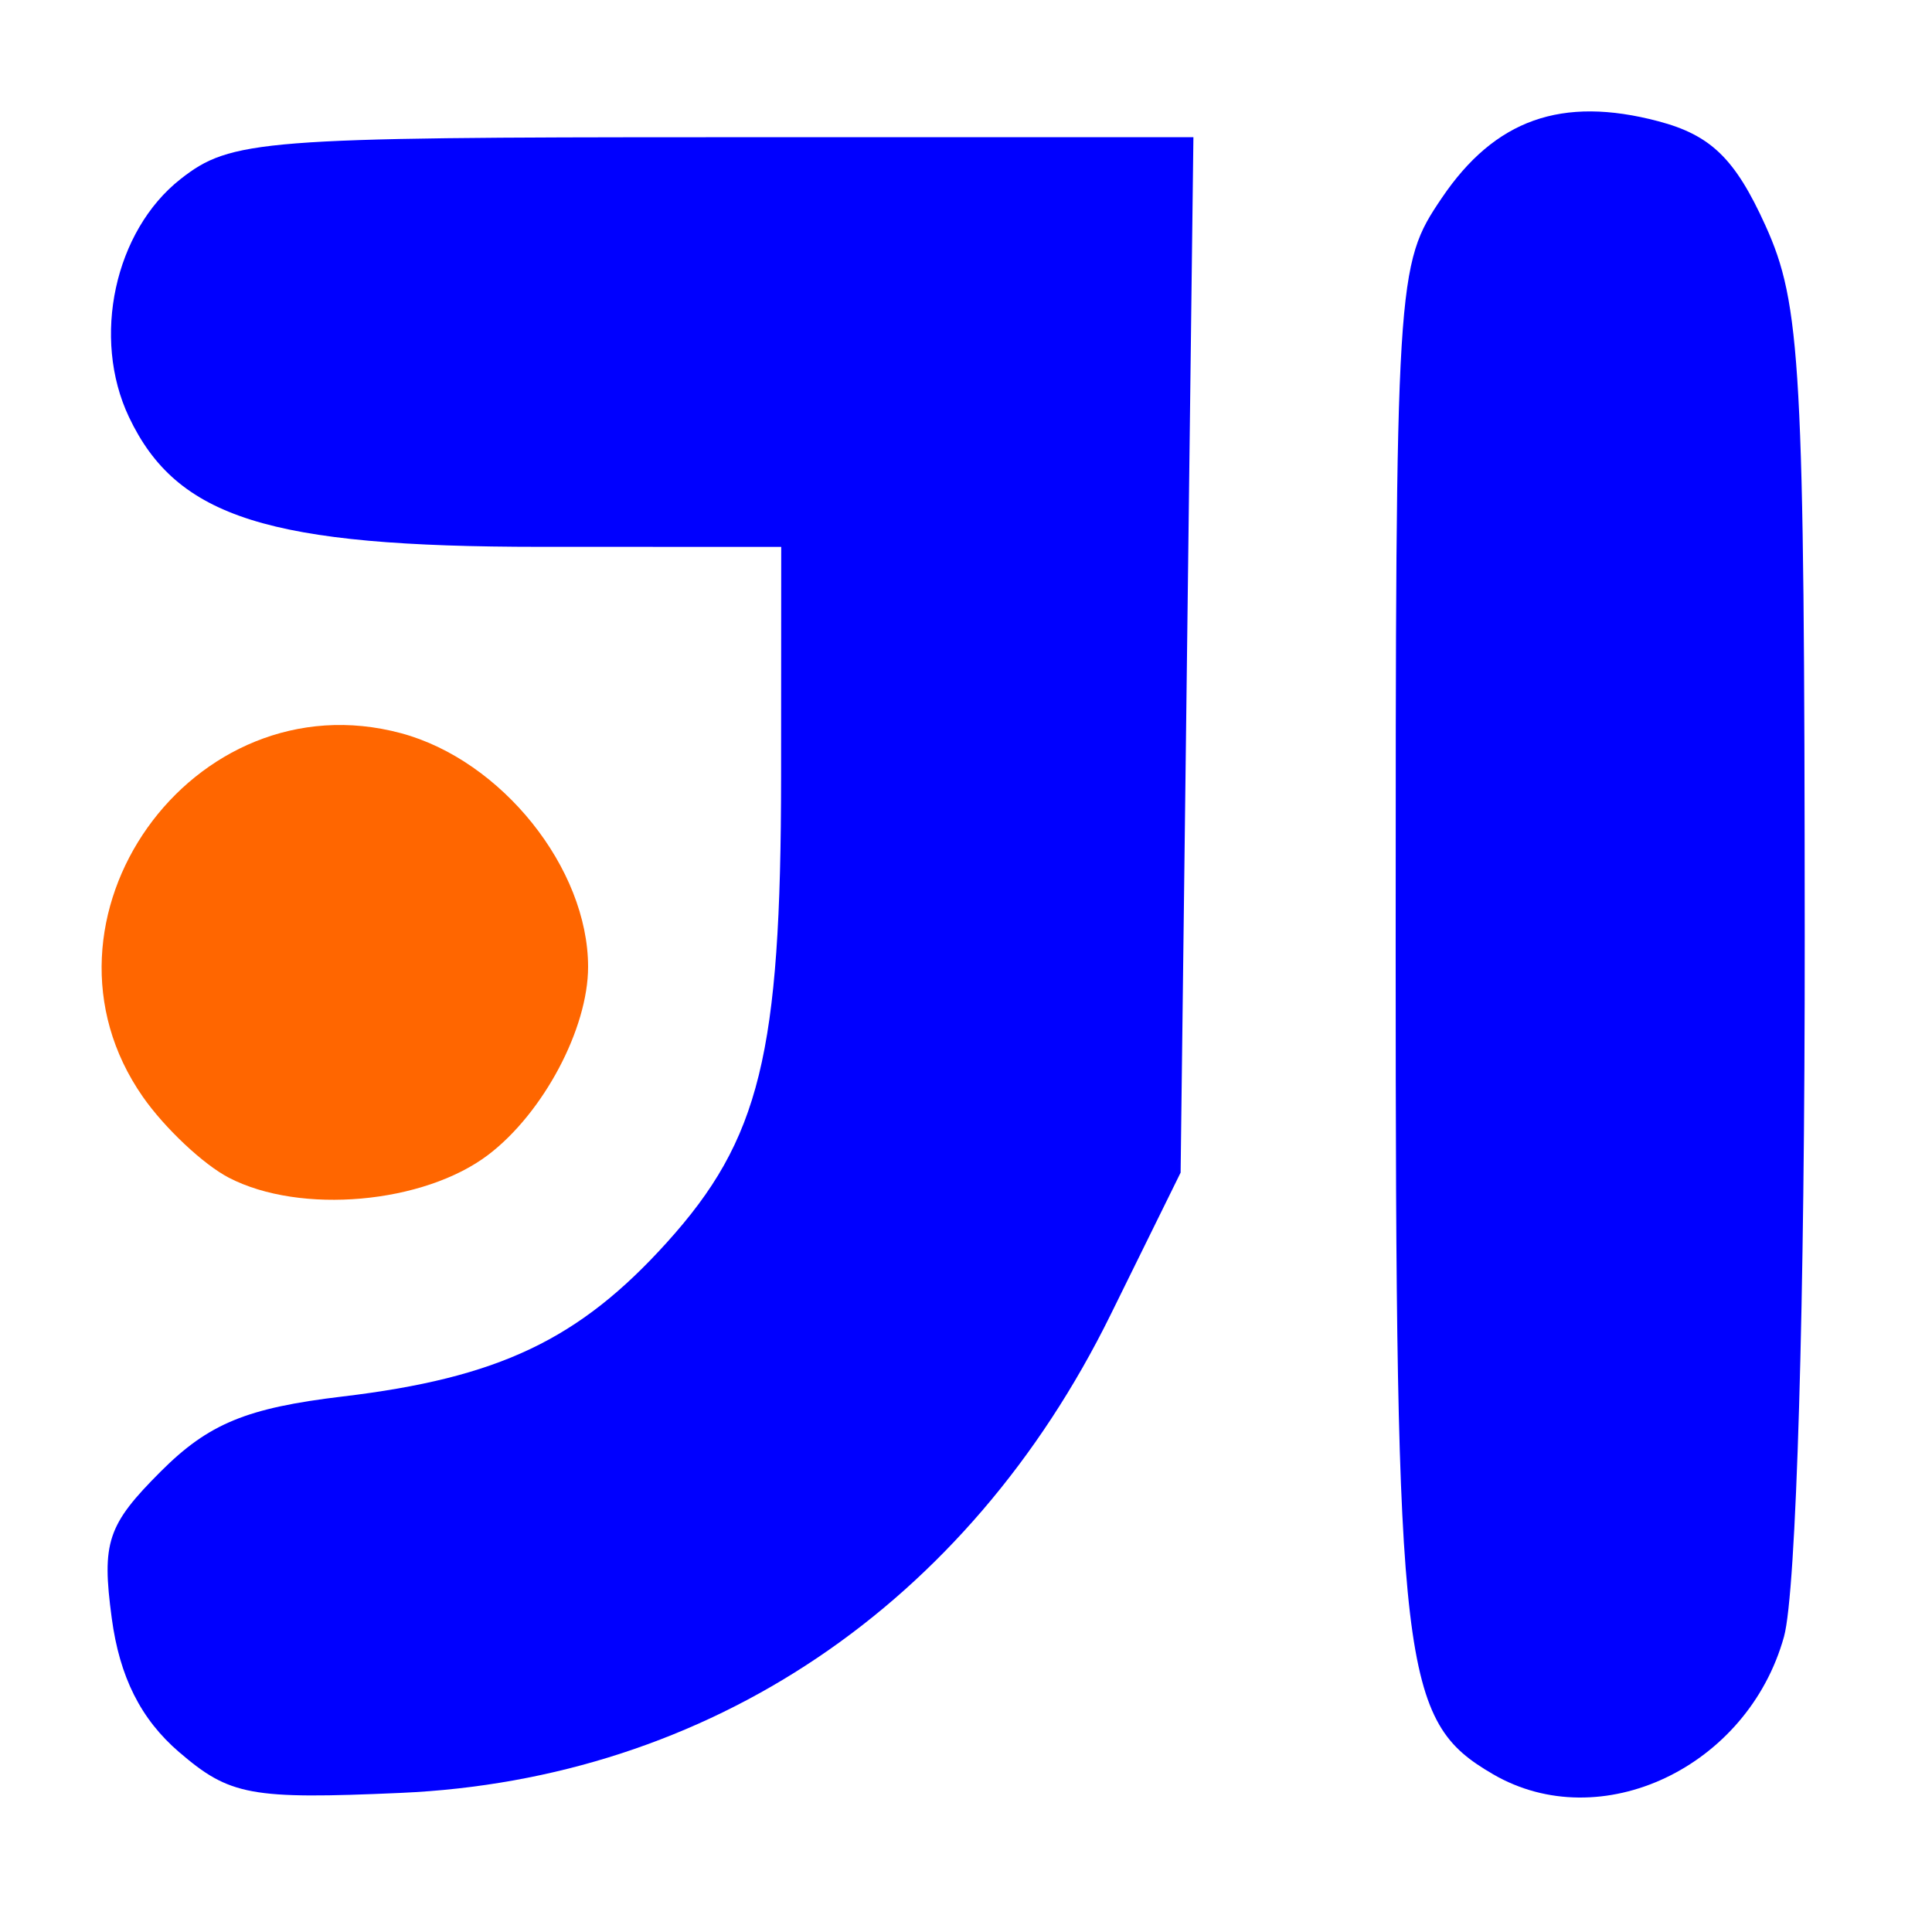
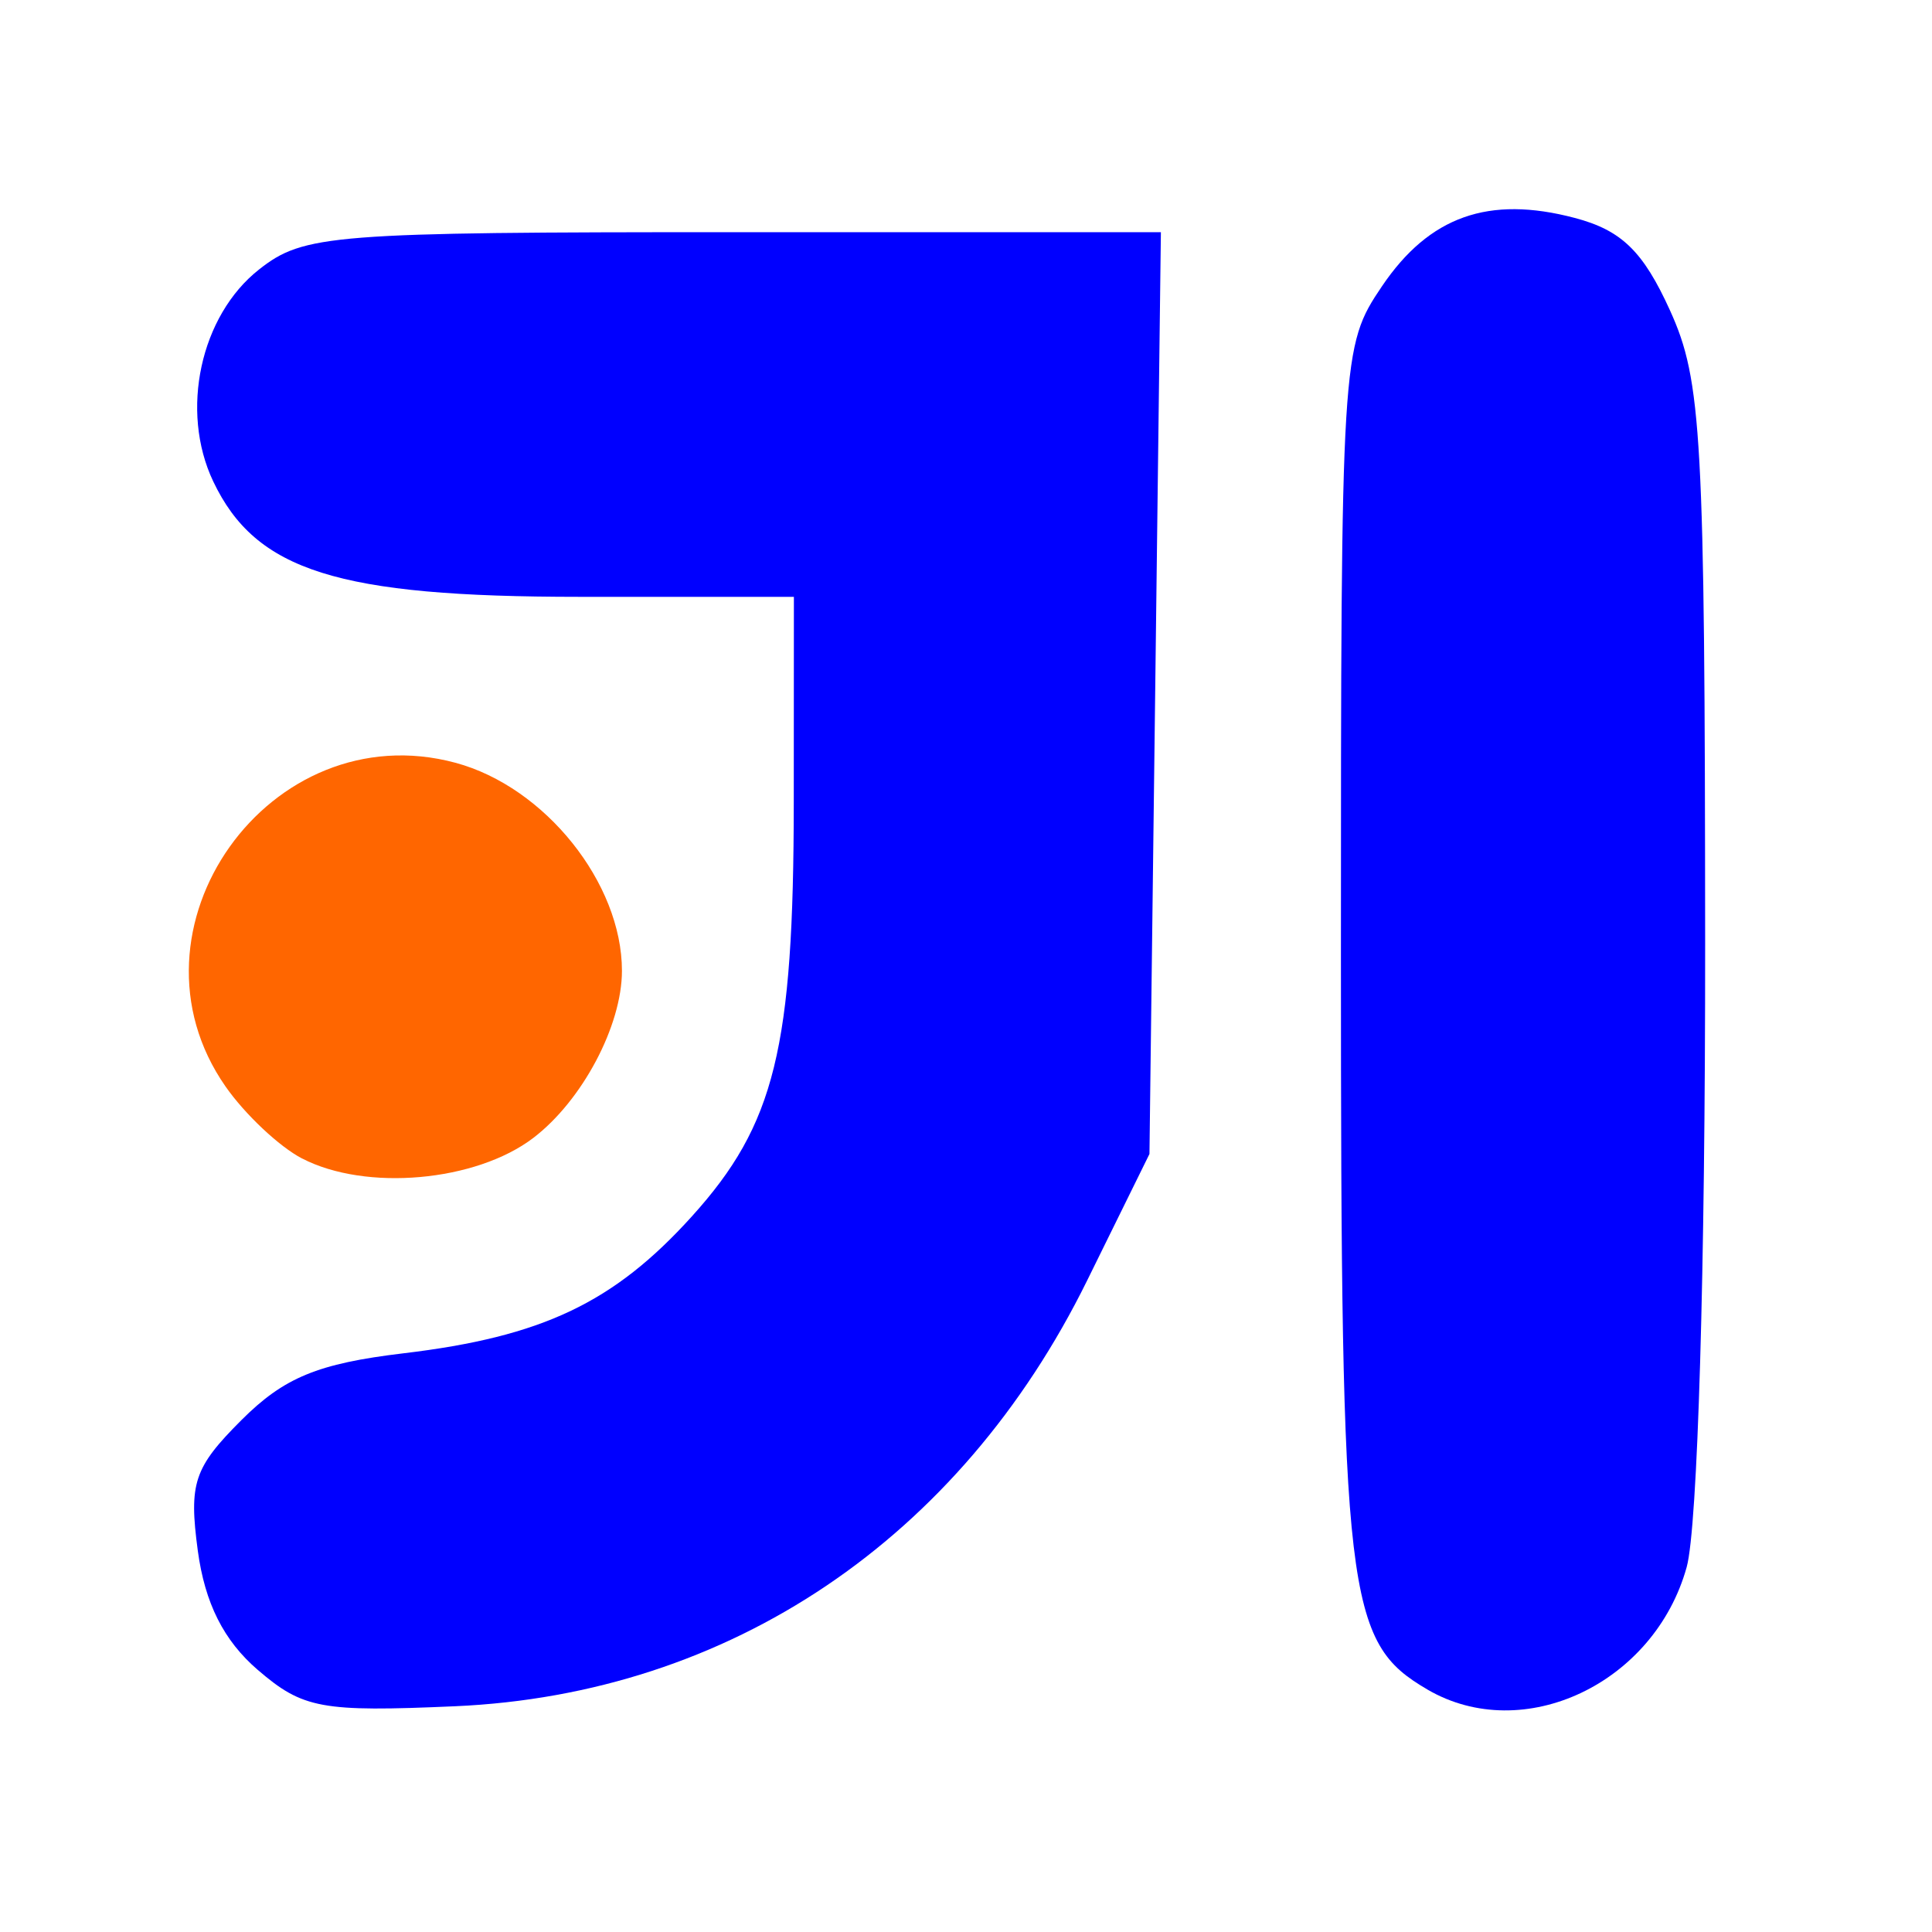
<svg xmlns="http://www.w3.org/2000/svg" xmlns:xlink="http://www.w3.org/1999/xlink" width="48" height="48" id="svg2" version="1.1">
  <defs id="defs4">
    <linearGradient gradientTransform="translate(-1.262207e-7,3.7778125e-5)" xlink:href="#linearGradient4678" id="linearGradient4101" x1="29.11" y1="1049.385" x2="29.11" y2="1007.375" gradientUnits="userSpaceOnUse" />
    <linearGradient id="linearGradient4678">
      <stop style="stop-color:#0a7fe7;stop-opacity:1" offset="0" id="stop4680" />
      <stop style="stop-color:#50bffc;stop-opacity:1" offset="1" id="stop4682" />
    </linearGradient>
  </defs>
  <g id="layer1" transform="translate(0,-1004.362)">
    <path style="fill:#000000" d="" id="path906" />
    <path style="fill:#ff6600" d="" id="path3035" transform="translate(0,1004.362)" />
    <path style="fill:#ff6600" d="" id="path3037" transform="translate(0,1004.362)" />
    <path style="fill:#ff6600" d="" id="path3039" transform="translate(0,1004.362)" />
    <path style="fill:#ff6600" d="" id="path3041" transform="translate(0,1004.362)" />
    <path style="fill:#ff6600" d="" id="path3043" transform="translate(0,1004.362)" />
    <path style="fill:#ff6600" d="" id="path3045" transform="translate(0,1004.362)" />
    <path style="fill:#ff6600" d="" id="path3047" transform="translate(0,1004.362)" />
    <path style="fill:#ff6600" d="" id="path3049" transform="translate(0,1004.362)" />
-     <path style="fill:#0000ff" d="m 4.451,1047.894 c -0.953,-0.82 -1.479,-1.865 -1.675,-3.332 -0.253,-1.883 -0.108,-2.316 1.217,-3.641 1.189,-1.189 2.134,-1.579 4.516,-1.863 3.878,-0.462 5.876,-1.41 8.055,-3.823 2.318,-2.565 2.838,-4.684 2.842,-11.561 l 0.003,-5.725 -5.979,-8e-4 c -6.75,-8e-4 -9.037,-0.722 -10.225,-3.223 -0.934,-1.967 -0.359,-4.625 1.28,-5.914 1.246,-0.98 2.008,-1.04 13.243,-1.04 l 11.922,0 -0.159,12.862 -0.159,12.862 -1.74,3.532 c -3.554,7.215 -9.979,11.541 -17.639,11.879 -3.724,0.164 -4.245,0.068 -5.502,-1.013 z" id="path3010" />
-     <path style="fill:#0000ff" d="m 37.092,1048.441 c -2.275,-1.325 -2.417,-2.525 -2.417,-20.468 0,-16.785 0.014,-17.018 1.145,-18.691 1.32,-1.953 2.979,-2.542 5.379,-1.908 1.307,0.345 1.909,0.93 2.66,2.585 0.887,1.954 0.972,3.485 0.979,17.659 0.005,9.104 -0.208,16.3 -0.515,17.406 -0.902,3.249 -4.556,4.975 -7.231,3.417 l 0,0 z" id="path3012" />
-     <path style="fill:#ff6600" d="m 5.686,1033.622 c -0.633,-0.329 -1.595,-1.233 -2.137,-2.01 -3.062,-4.389 1.229,-10.429 6.417,-9.033 2.499,0.673 4.645,3.355 4.645,5.805 0,1.533 -1.109,3.623 -2.475,4.665 -1.603,1.222 -4.674,1.495 -6.45,0.573 l 0,0 z" id="path4284" />
+     <path style="fill:#0000ff" d="m 6.406,1045.852 c -0.849,-0.73 -1.316,-1.66 -1.492,-2.966 -0.225,-1.677 -0.096,-2.062 1.084,-3.242 1.059,-1.059 1.9,-1.405 4.021,-1.659 3.453,-0.411 5.231,-1.256 7.172,-3.404 2.063,-2.284 2.527,-4.17 2.53,-10.293 l 0.003,-5.097 -5.323,-7e-4 c -6.01,-7e-4 -8.046,-0.643 -9.104,-2.869 -0.832,-1.751 -0.319,-4.117 1.14,-5.265 1.109,-0.873 1.788,-0.926 11.791,-0.926 l 10.614,0 -0.142,11.451 -0.142,11.451 -1.549,3.145 c -3.164,6.423 -8.885,10.276 -15.705,10.576 -3.315,0.146 -3.779,0.061 -4.898,-0.902 z" id="path3010" />
+     <path style="fill:#0000ff" d="m 35.467,1046.339 c -2.026,-1.18 -2.152,-2.248 -2.152,-18.223 0,-14.944 0.013,-15.152 1.019,-16.641 1.175,-1.739 2.652,-2.263 4.789,-1.699 1.164,0.307 1.7,0.828 2.369,2.301 0.79,1.739 0.865,3.103 0.872,15.723 0.004,8.106 -0.185,14.512 -0.459,15.497 -0.803,2.892 -4.056,4.43 -6.438,3.043 l 0,0 z" id="path3012" />
+     <path style="fill:#ff6600" d="m 7.505,1033.145 c -0.564,-0.293 -1.42,-1.098 -1.902,-1.79 -2.726,-3.907 1.095,-9.286 5.713,-8.042 2.224,0.599 4.136,2.987 4.136,5.168 0,1.365 -0.987,3.226 -2.203,4.153 -1.427,1.088 -4.161,1.331 -5.743,0.51 l 0,0 z" id="path4284" />
  </g>
</svg>
